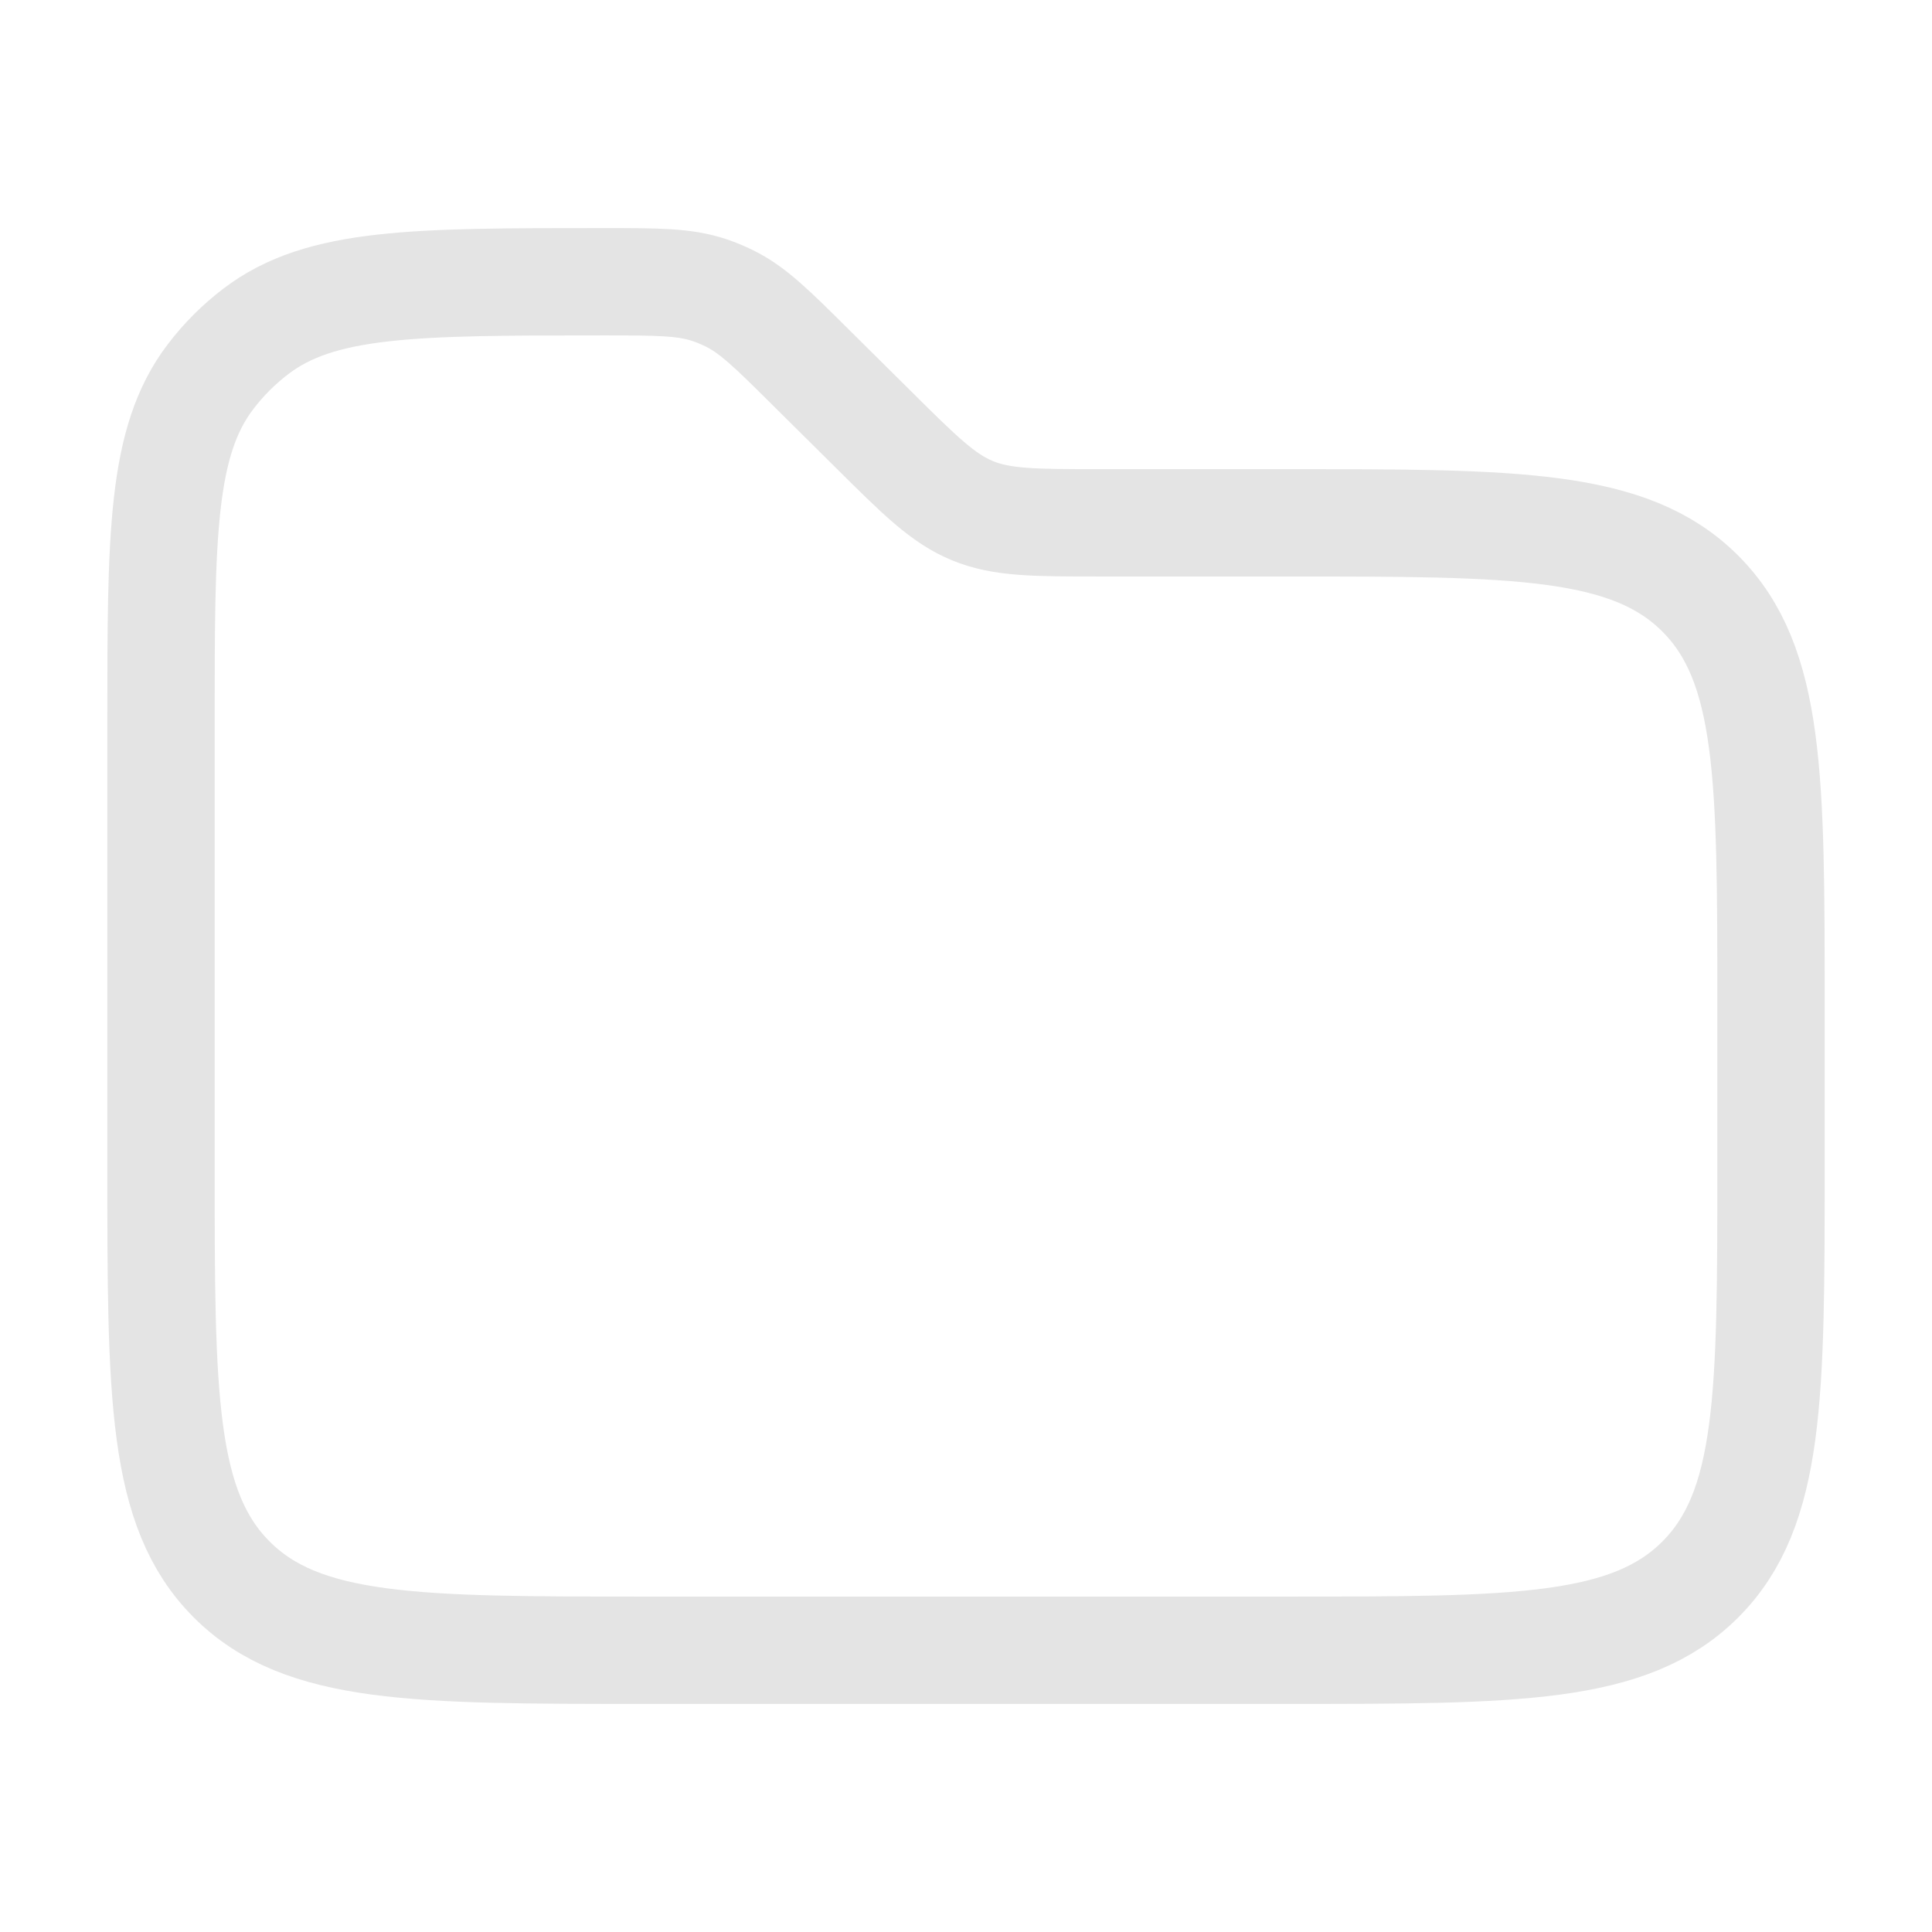
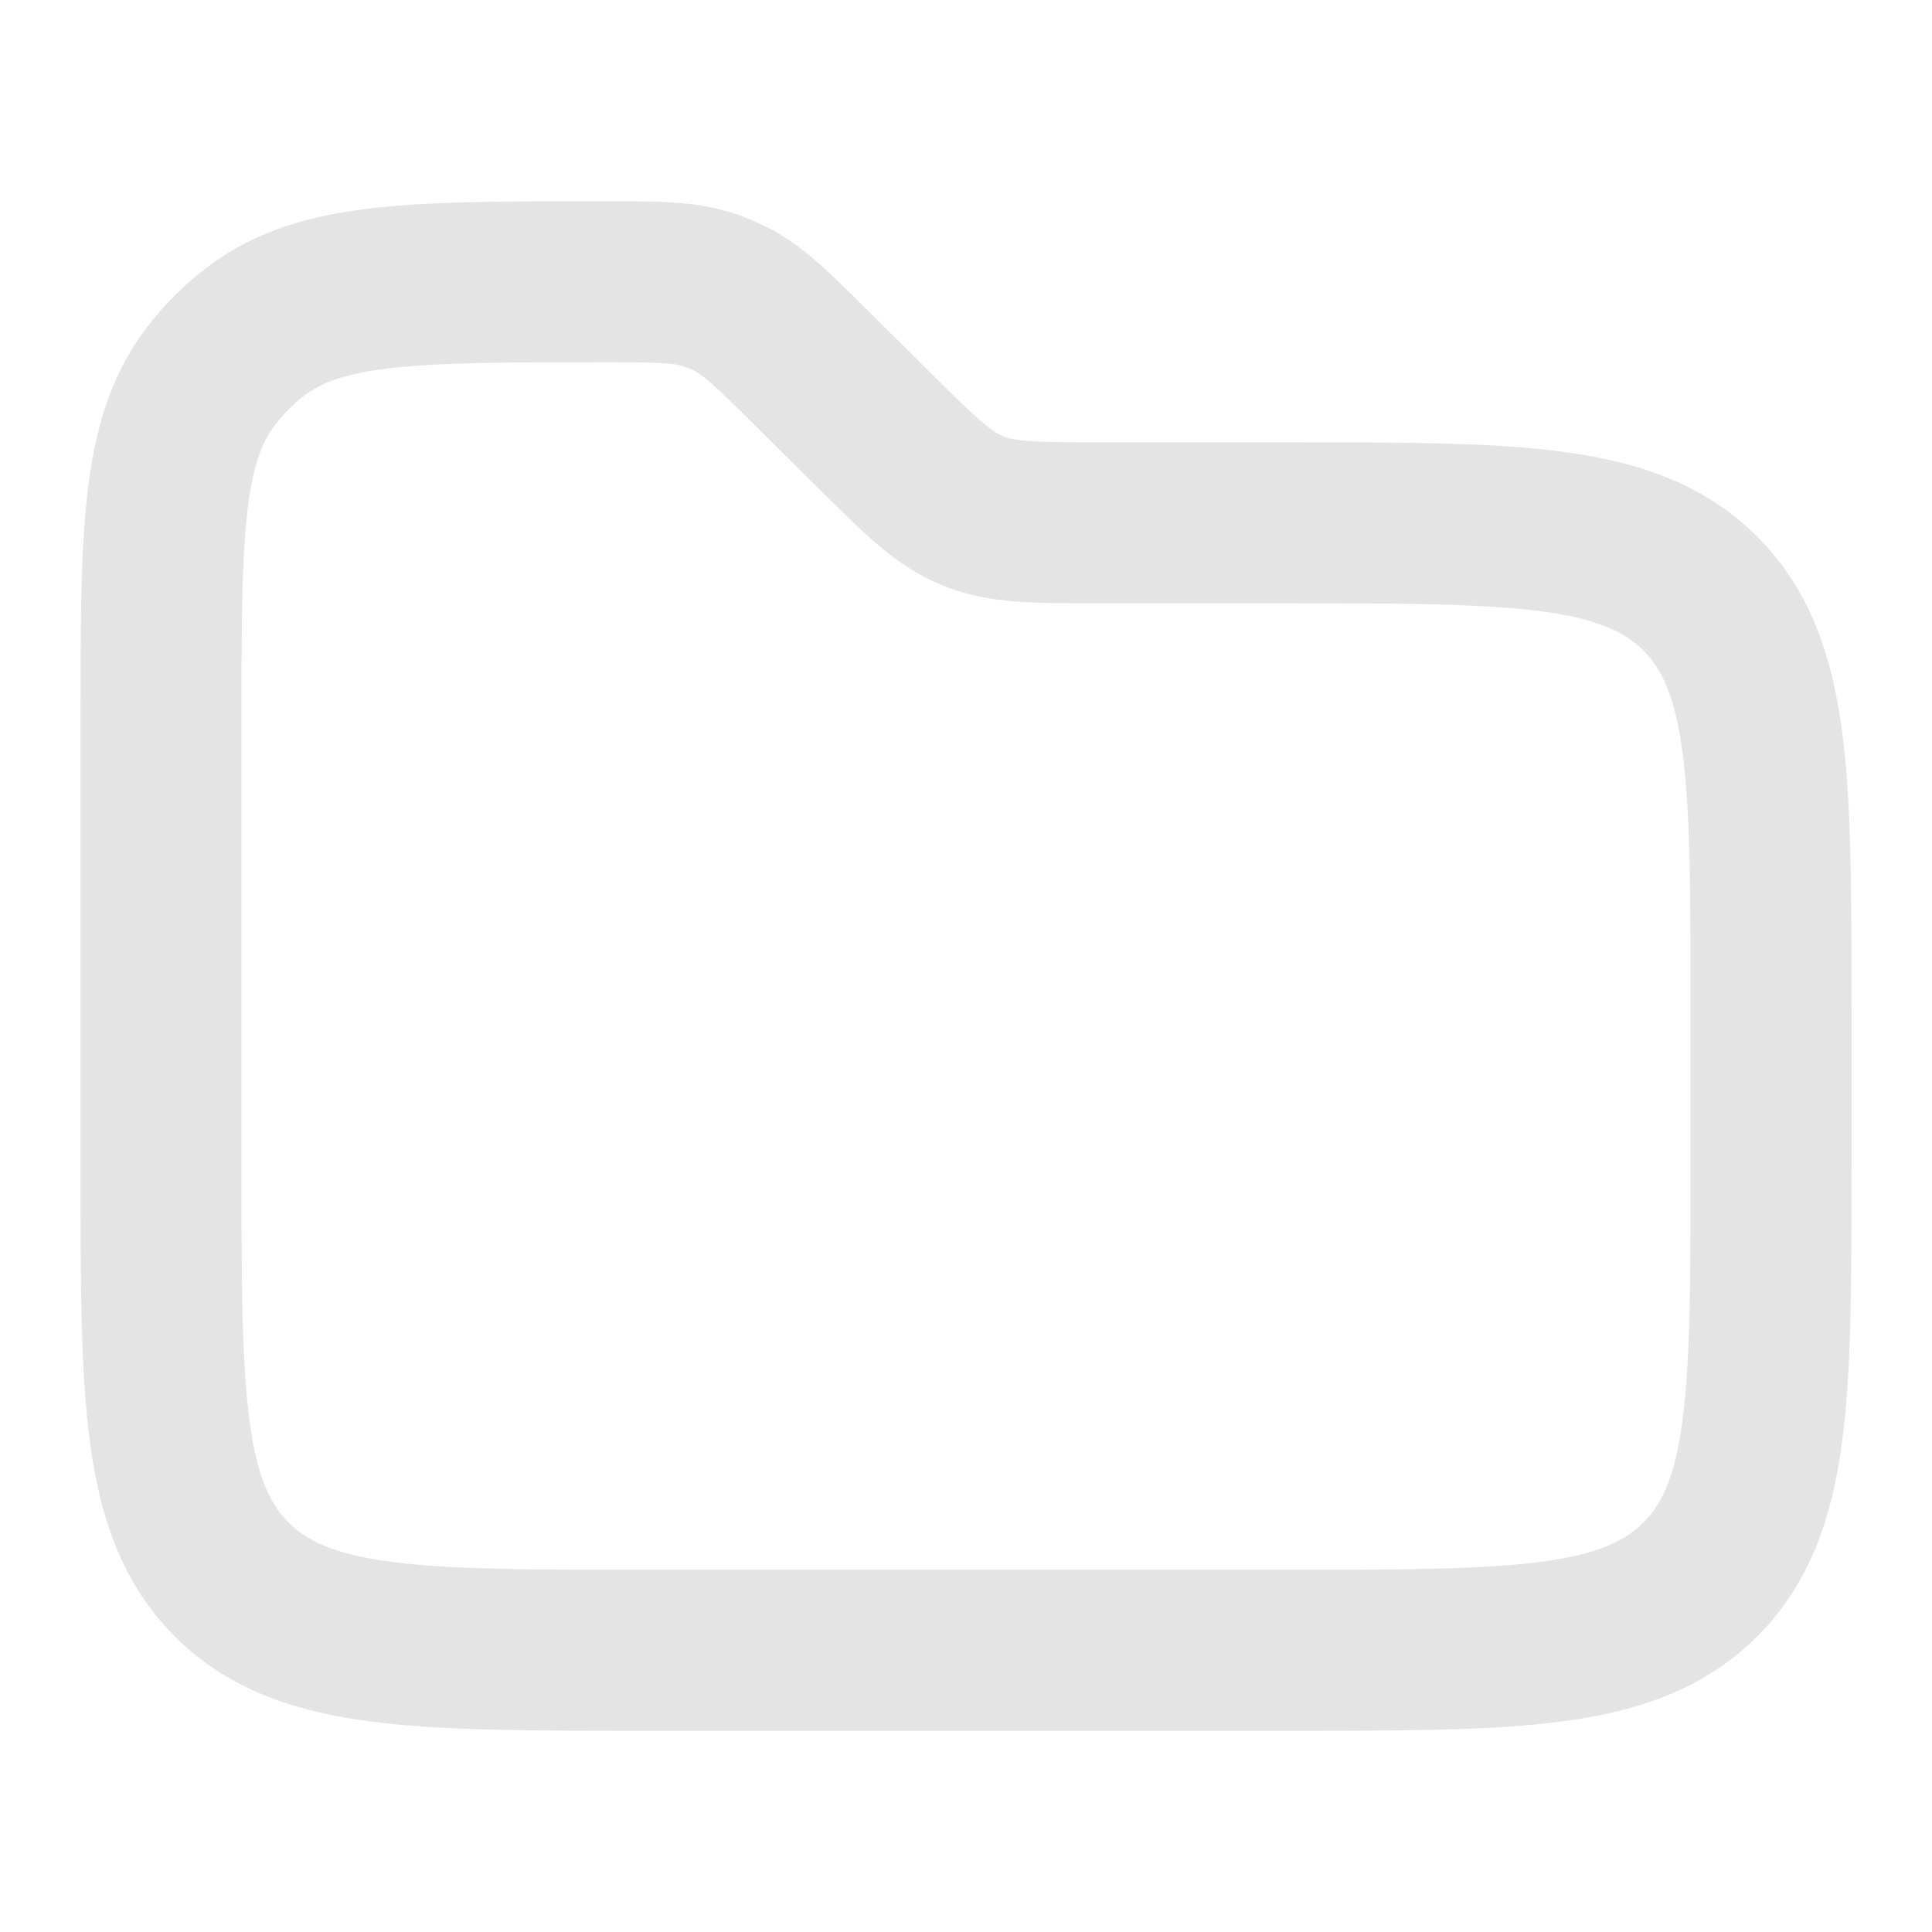
<svg xmlns="http://www.w3.org/2000/svg" preserveAspectRatio="none" overflow="visible" style="display: block;" width="18" height="18" viewBox="0 0 18 18" fill="none">
-   <g id="Hugeicons / Folder01Icon / Stroke Rounded / v4.4.0">
+   <g id="Hugeicons / Folder01Icon / Stroke Rounded / v4.4.0" stroke-width="1.5">
    <path id="Vector" d="M10.249 4.871H12C14.121 4.871 15.182 4.871 15.841 5.53C16.5 6.189 16.5 7.25 16.5 9.371V10.875C16.5 12.996 16.5 14.057 15.841 14.716C15.182 15.375 14.121 15.375 12 15.375H6C3.879 15.375 2.818 15.375 2.159 14.716C1.5 14.057 1.5 12.996 1.5 10.875V6.744C1.5 4.991 1.5 4.114 1.962 3.509C2.083 3.35 2.225 3.208 2.384 3.087C2.989 2.625 3.866 2.625 5.619 2.625C6.125 2.625 6.378 2.625 6.61 2.703C6.673 2.724 6.734 2.75 6.794 2.779C7.014 2.887 7.194 3.065 7.553 3.422L8.136 4C8.569 4.43 8.786 4.645 9.06 4.758C9.335 4.871 9.639 4.871 10.249 4.871Z" stroke-linecap="round" stroke-linejoin="round" stroke="#E4E4E4" />
  </g>
</svg>
